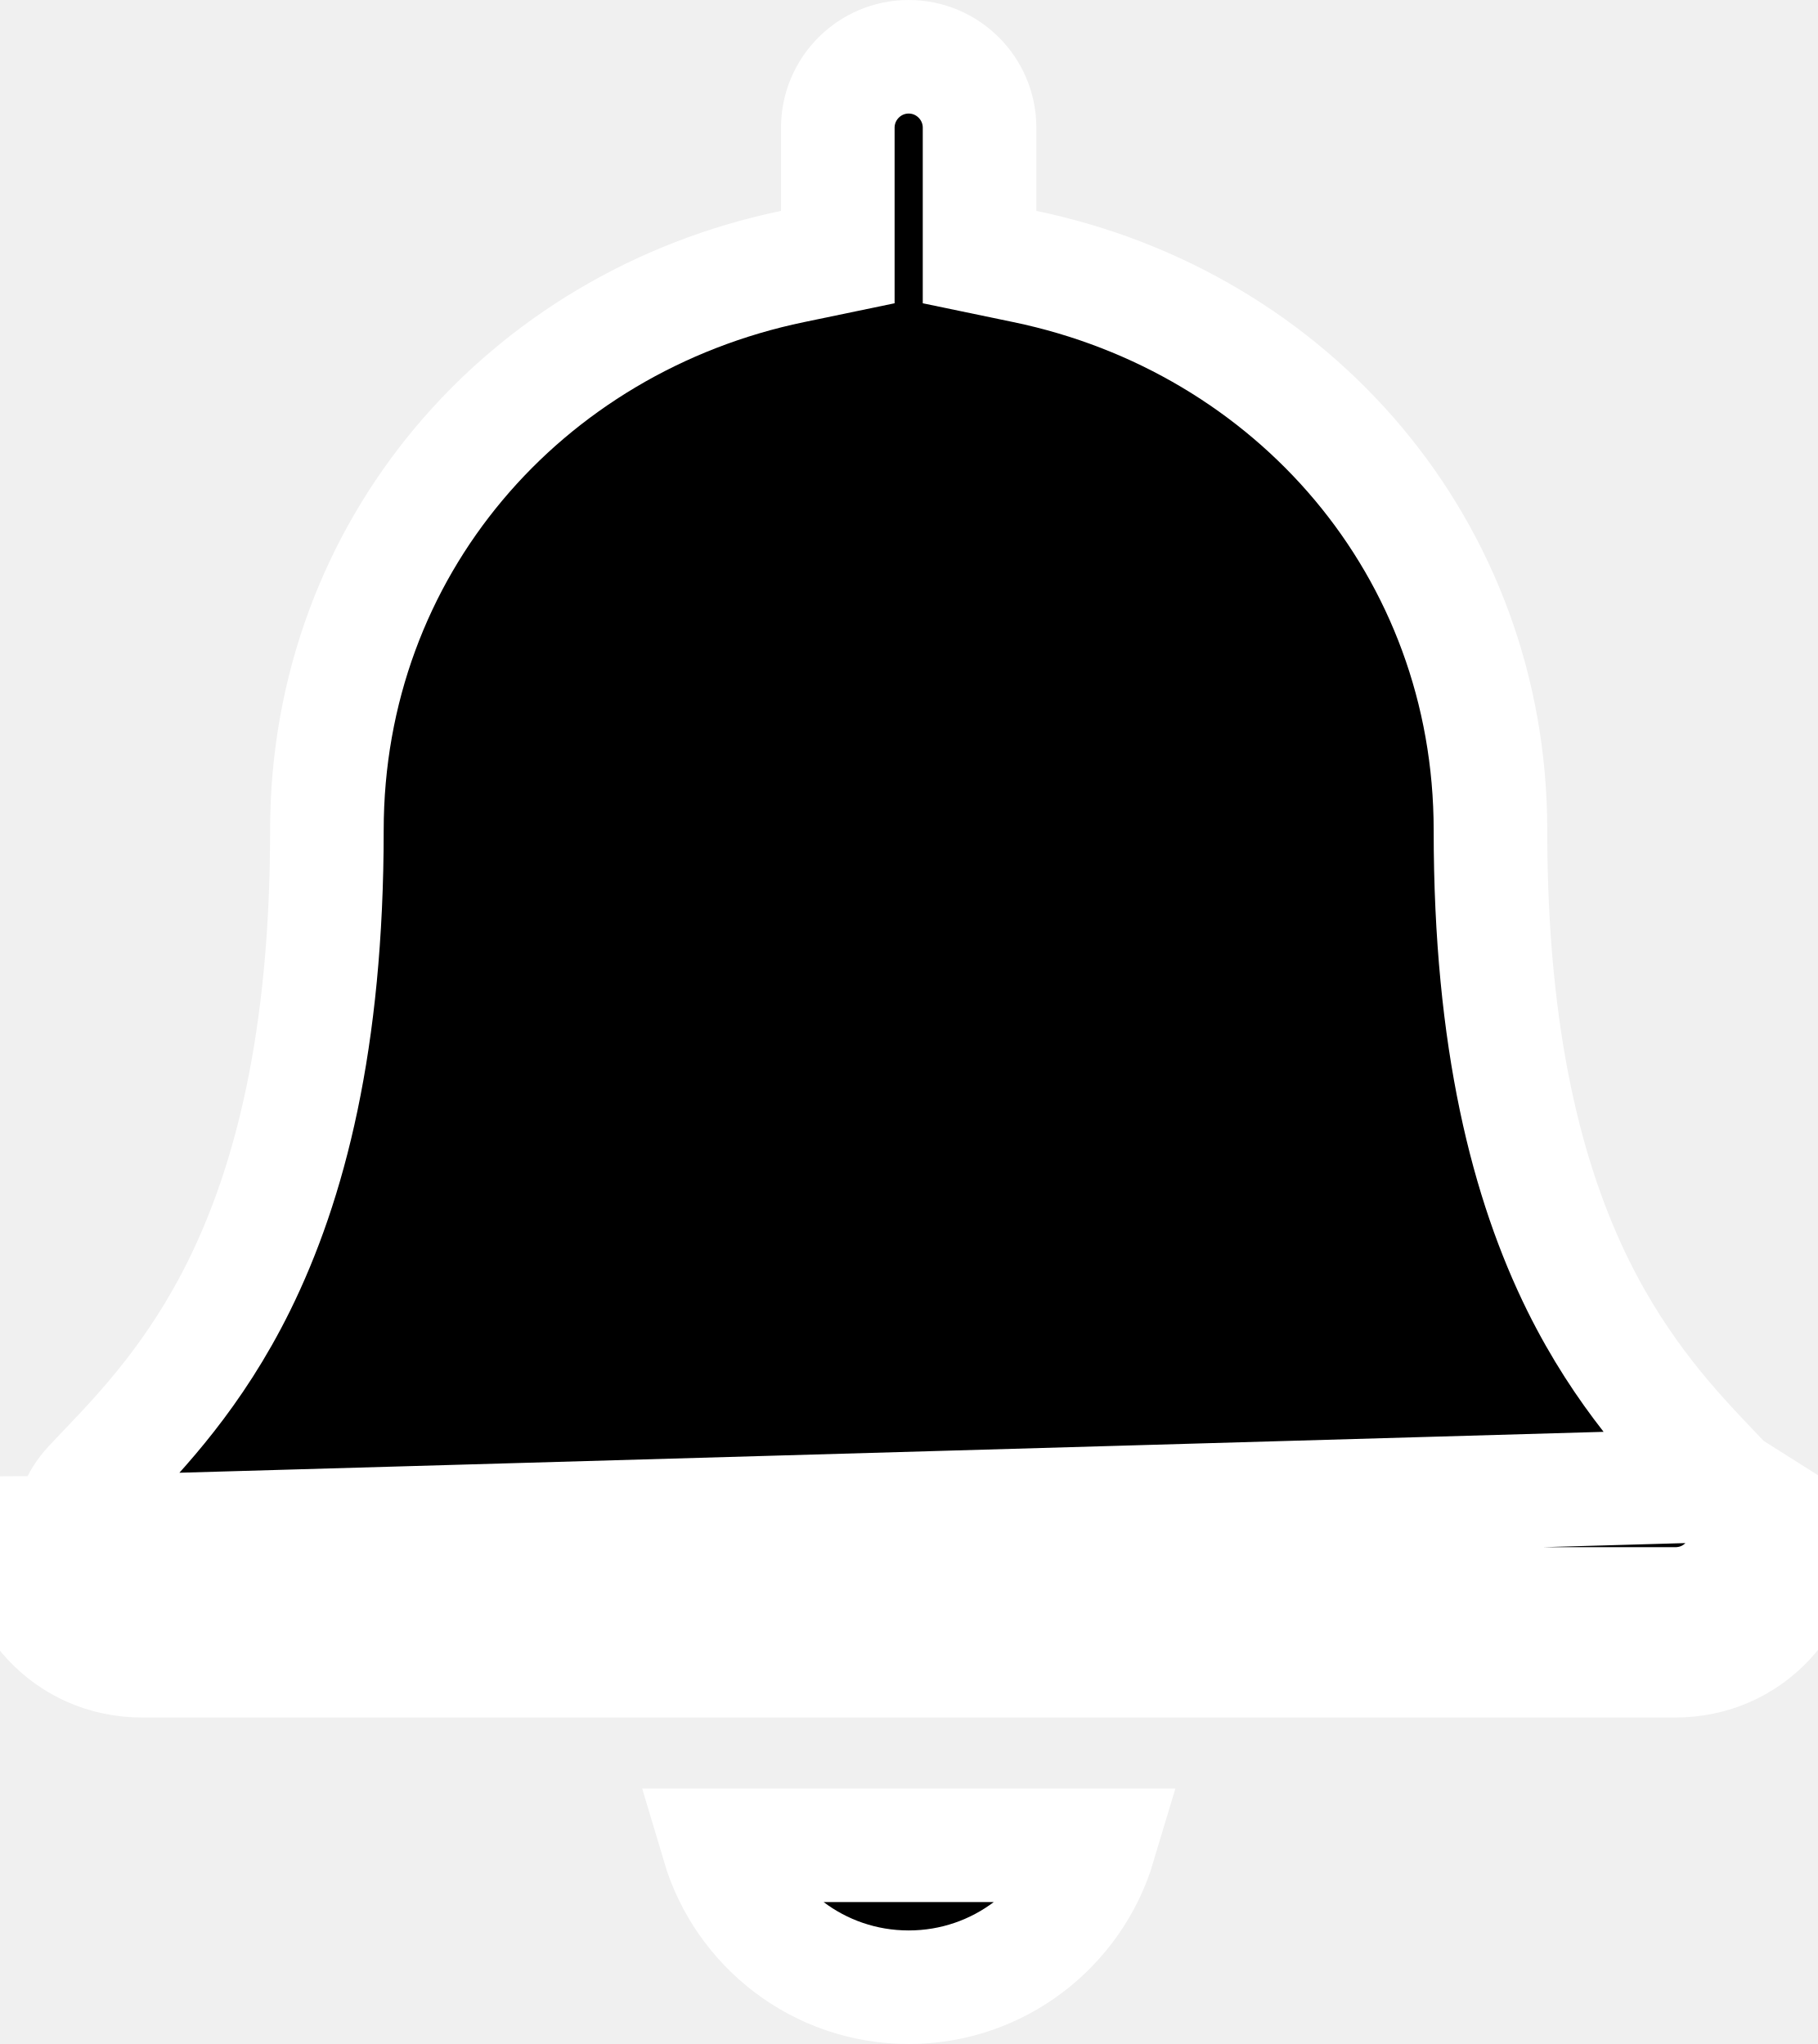
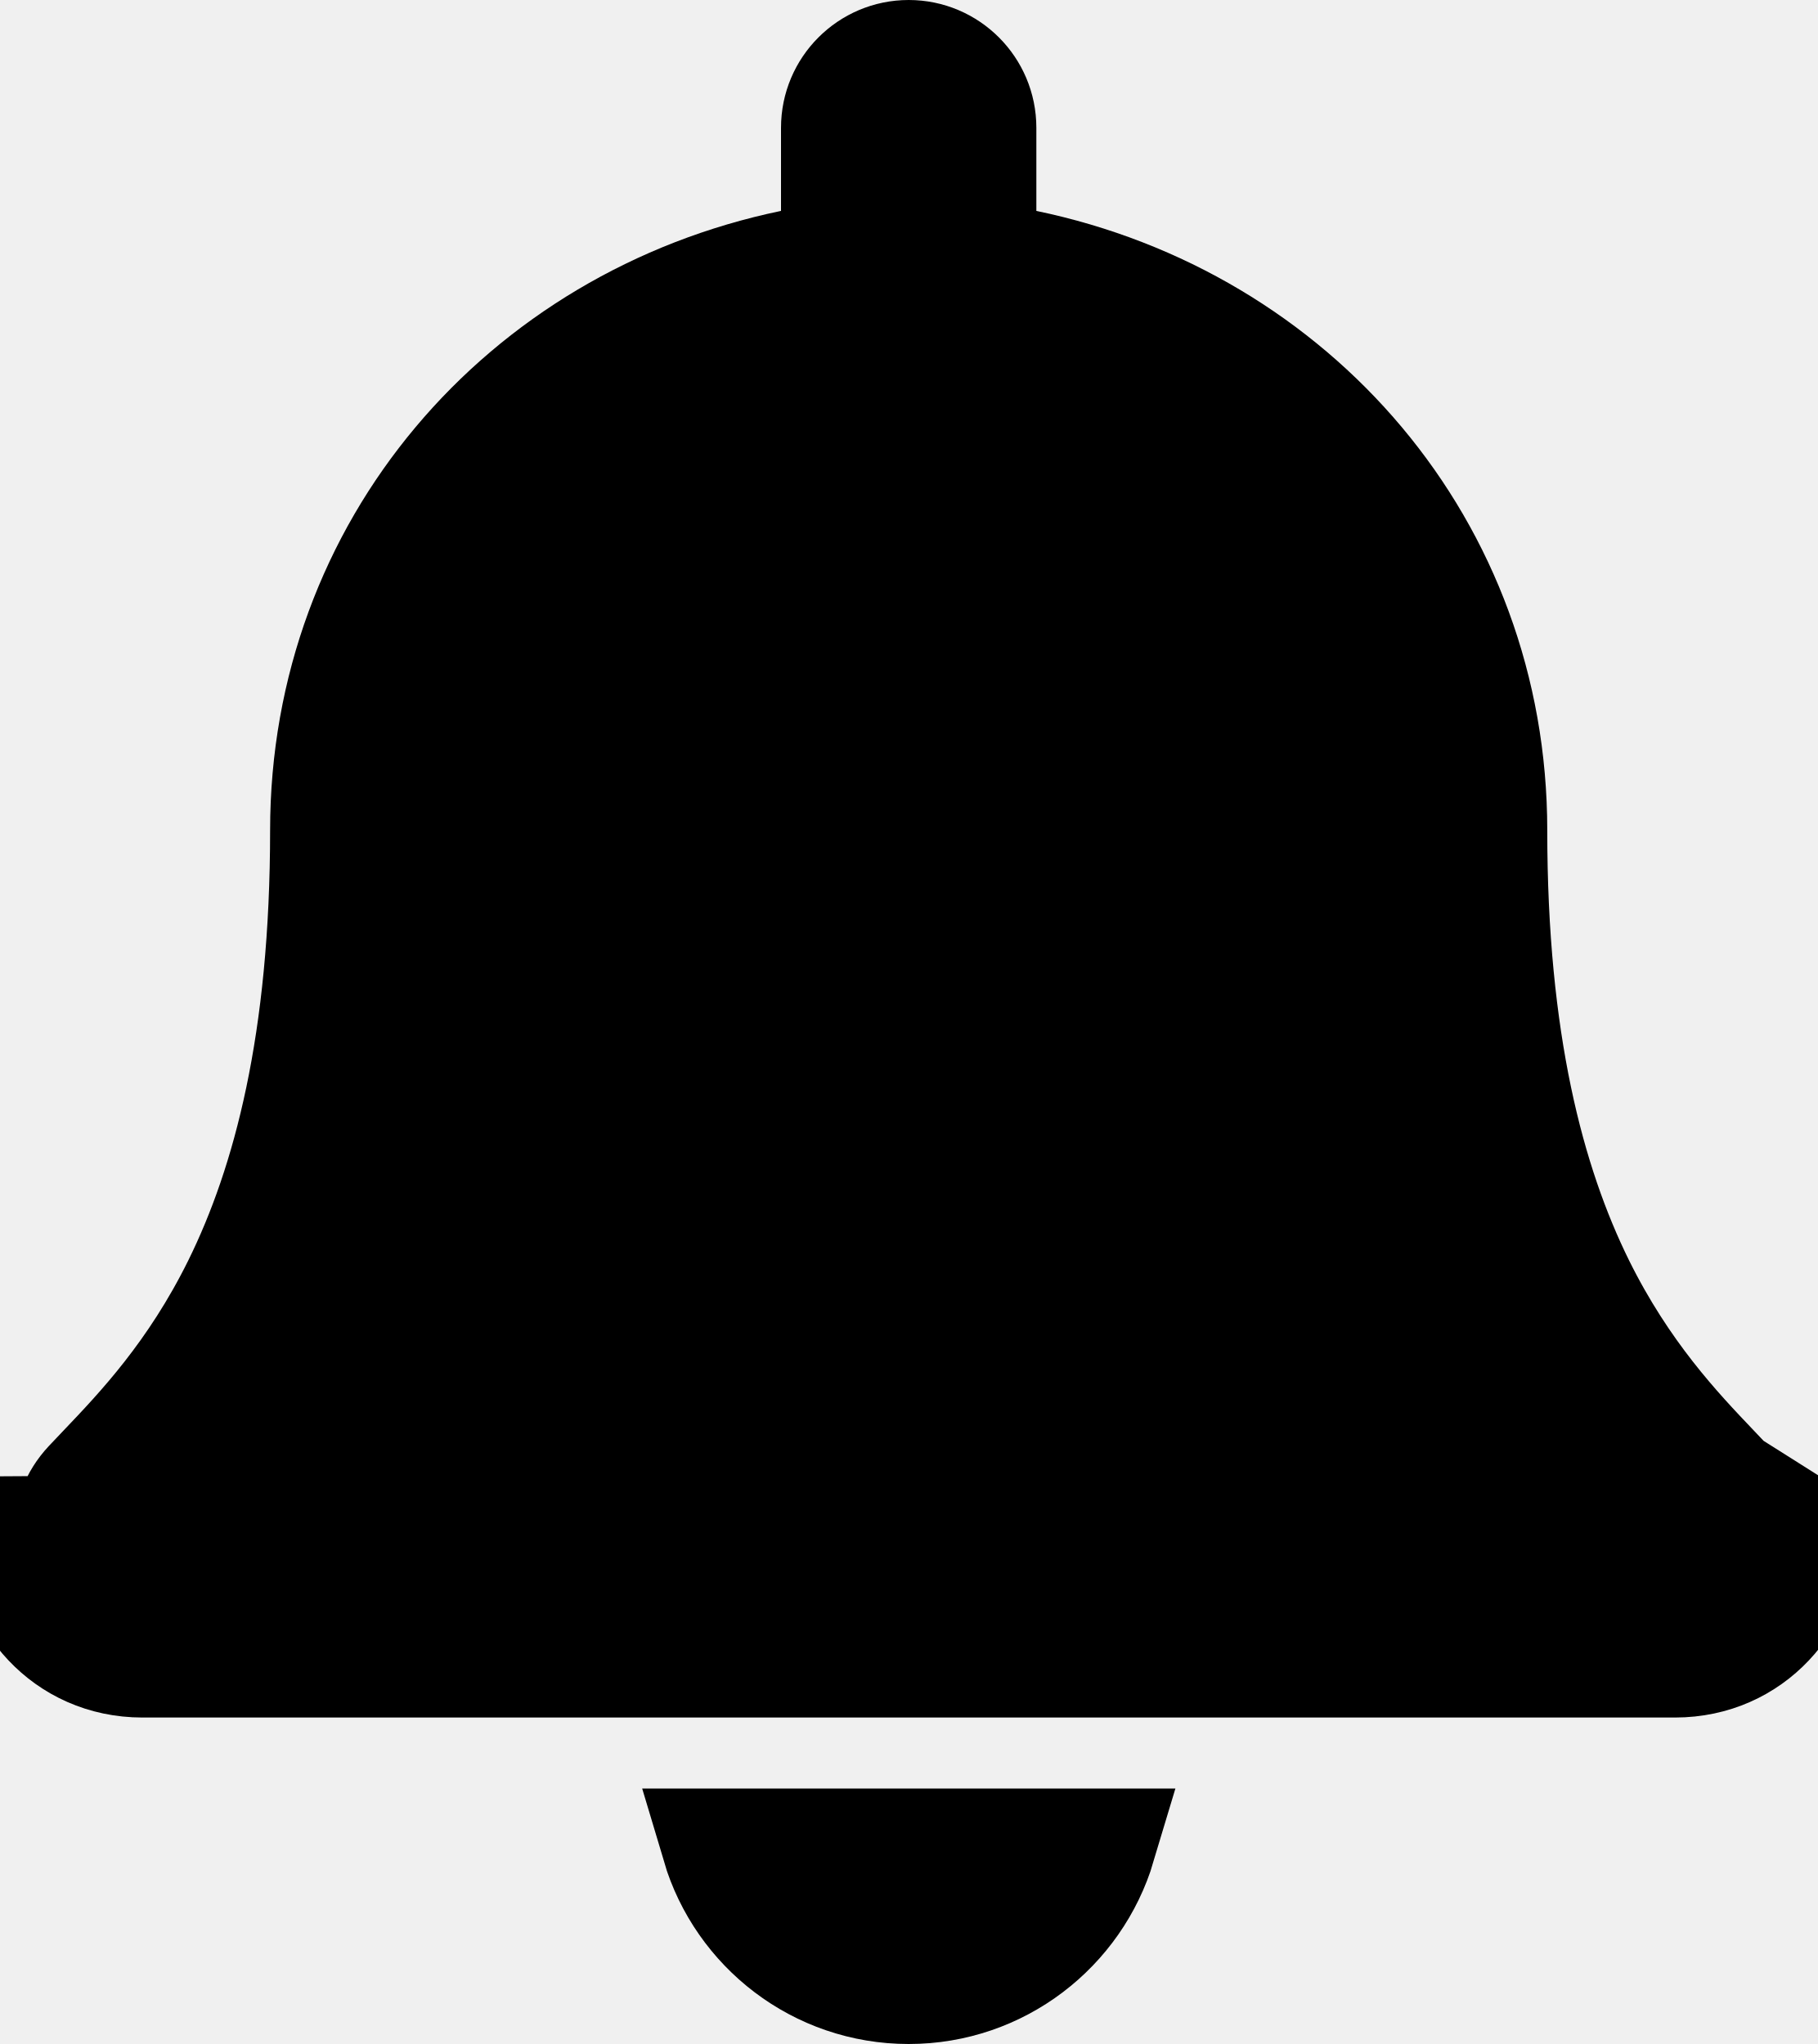
<svg xmlns="http://www.w3.org/2000/svg" width="16" height="18" viewBox="0 0 16 18" fill="none">
-   <path d="M15.207 13.078L15.206 13.077C15.167 13.035 15.124 12.991 15.079 12.943C14.751 12.599 14.283 12.107 13.894 11.321C13.451 10.423 13.122 9.171 13.122 7.312C13.122 4.831 11.386 2.838 9.023 2.347L8.624 2.264V1.858V1.125C8.624 0.78 8.344 0.5 8 0.5C7.656 0.5 7.376 0.78 7.376 1.125V1.858V2.264L6.977 2.347C4.614 2.838 2.878 4.831 2.878 7.312C2.878 9.171 2.549 10.423 2.106 11.321C1.718 12.107 1.249 12.599 0.921 12.943C0.876 12.991 0.833 13.035 0.794 13.077C0.672 13.208 0.624 13.355 0.625 13.497C0.625 13.497 0.625 13.497 0.625 13.497M15.207 13.078L15.875 13.5C15.871 14.077 15.419 14.625 14.746 14.625H1.254C0.581 14.625 0.129 14.077 0.125 13.5L0.625 13.497M15.207 13.078C15.328 13.207 15.376 13.355 15.375 13.497L15.375 13.497C15.373 13.829 15.115 14.125 14.746 14.125H1.254C0.886 14.125 0.627 13.829 0.625 13.497M15.207 13.078L0.625 13.497M9.677 16.25C9.461 16.973 8.792 17.5 8 17.5C7.208 17.5 6.539 16.973 6.324 16.25H9.677Z" fill="black" stroke="white" />
+   <path d="M15.207 13.078L15.206 13.077C15.167 13.035 15.124 12.991 15.079 12.943C14.751 12.599 14.283 12.107 13.894 11.321C13.451 10.423 13.122 9.171 13.122 7.312C13.122 4.831 11.386 2.838 9.023 2.347L8.624 2.264V1.858V1.125C8.624 0.78 8.344 0.5 8 0.5C7.656 0.5 7.376 0.78 7.376 1.125V1.858V2.264L6.977 2.347C4.614 2.838 2.878 4.831 2.878 7.312C2.878 9.171 2.549 10.423 2.106 11.321C1.718 12.107 1.249 12.599 0.921 12.943C0.876 12.991 0.833 13.035 0.794 13.077C0.672 13.208 0.624 13.355 0.625 13.497C0.625 13.497 0.625 13.497 0.625 13.497M15.207 13.078L15.875 13.5C15.871 14.077 15.419 14.625 14.746 14.625H1.254C0.581 14.625 0.129 14.077 0.125 13.5L0.625 13.497M15.207 13.078C15.328 13.207 15.376 13.355 15.375 13.497L15.375 13.497C15.373 13.829 15.115 14.125 14.746 14.125H1.254C0.886 14.125 0.627 13.829 0.625 13.497M15.207 13.078L0.625 13.497M9.677 16.25C9.461 16.973 8.792 17.5 8 17.5C7.208 17.5 6.539 16.973 6.324 16.25H9.677Z" fill="black" stroke="black" />
</svg>
